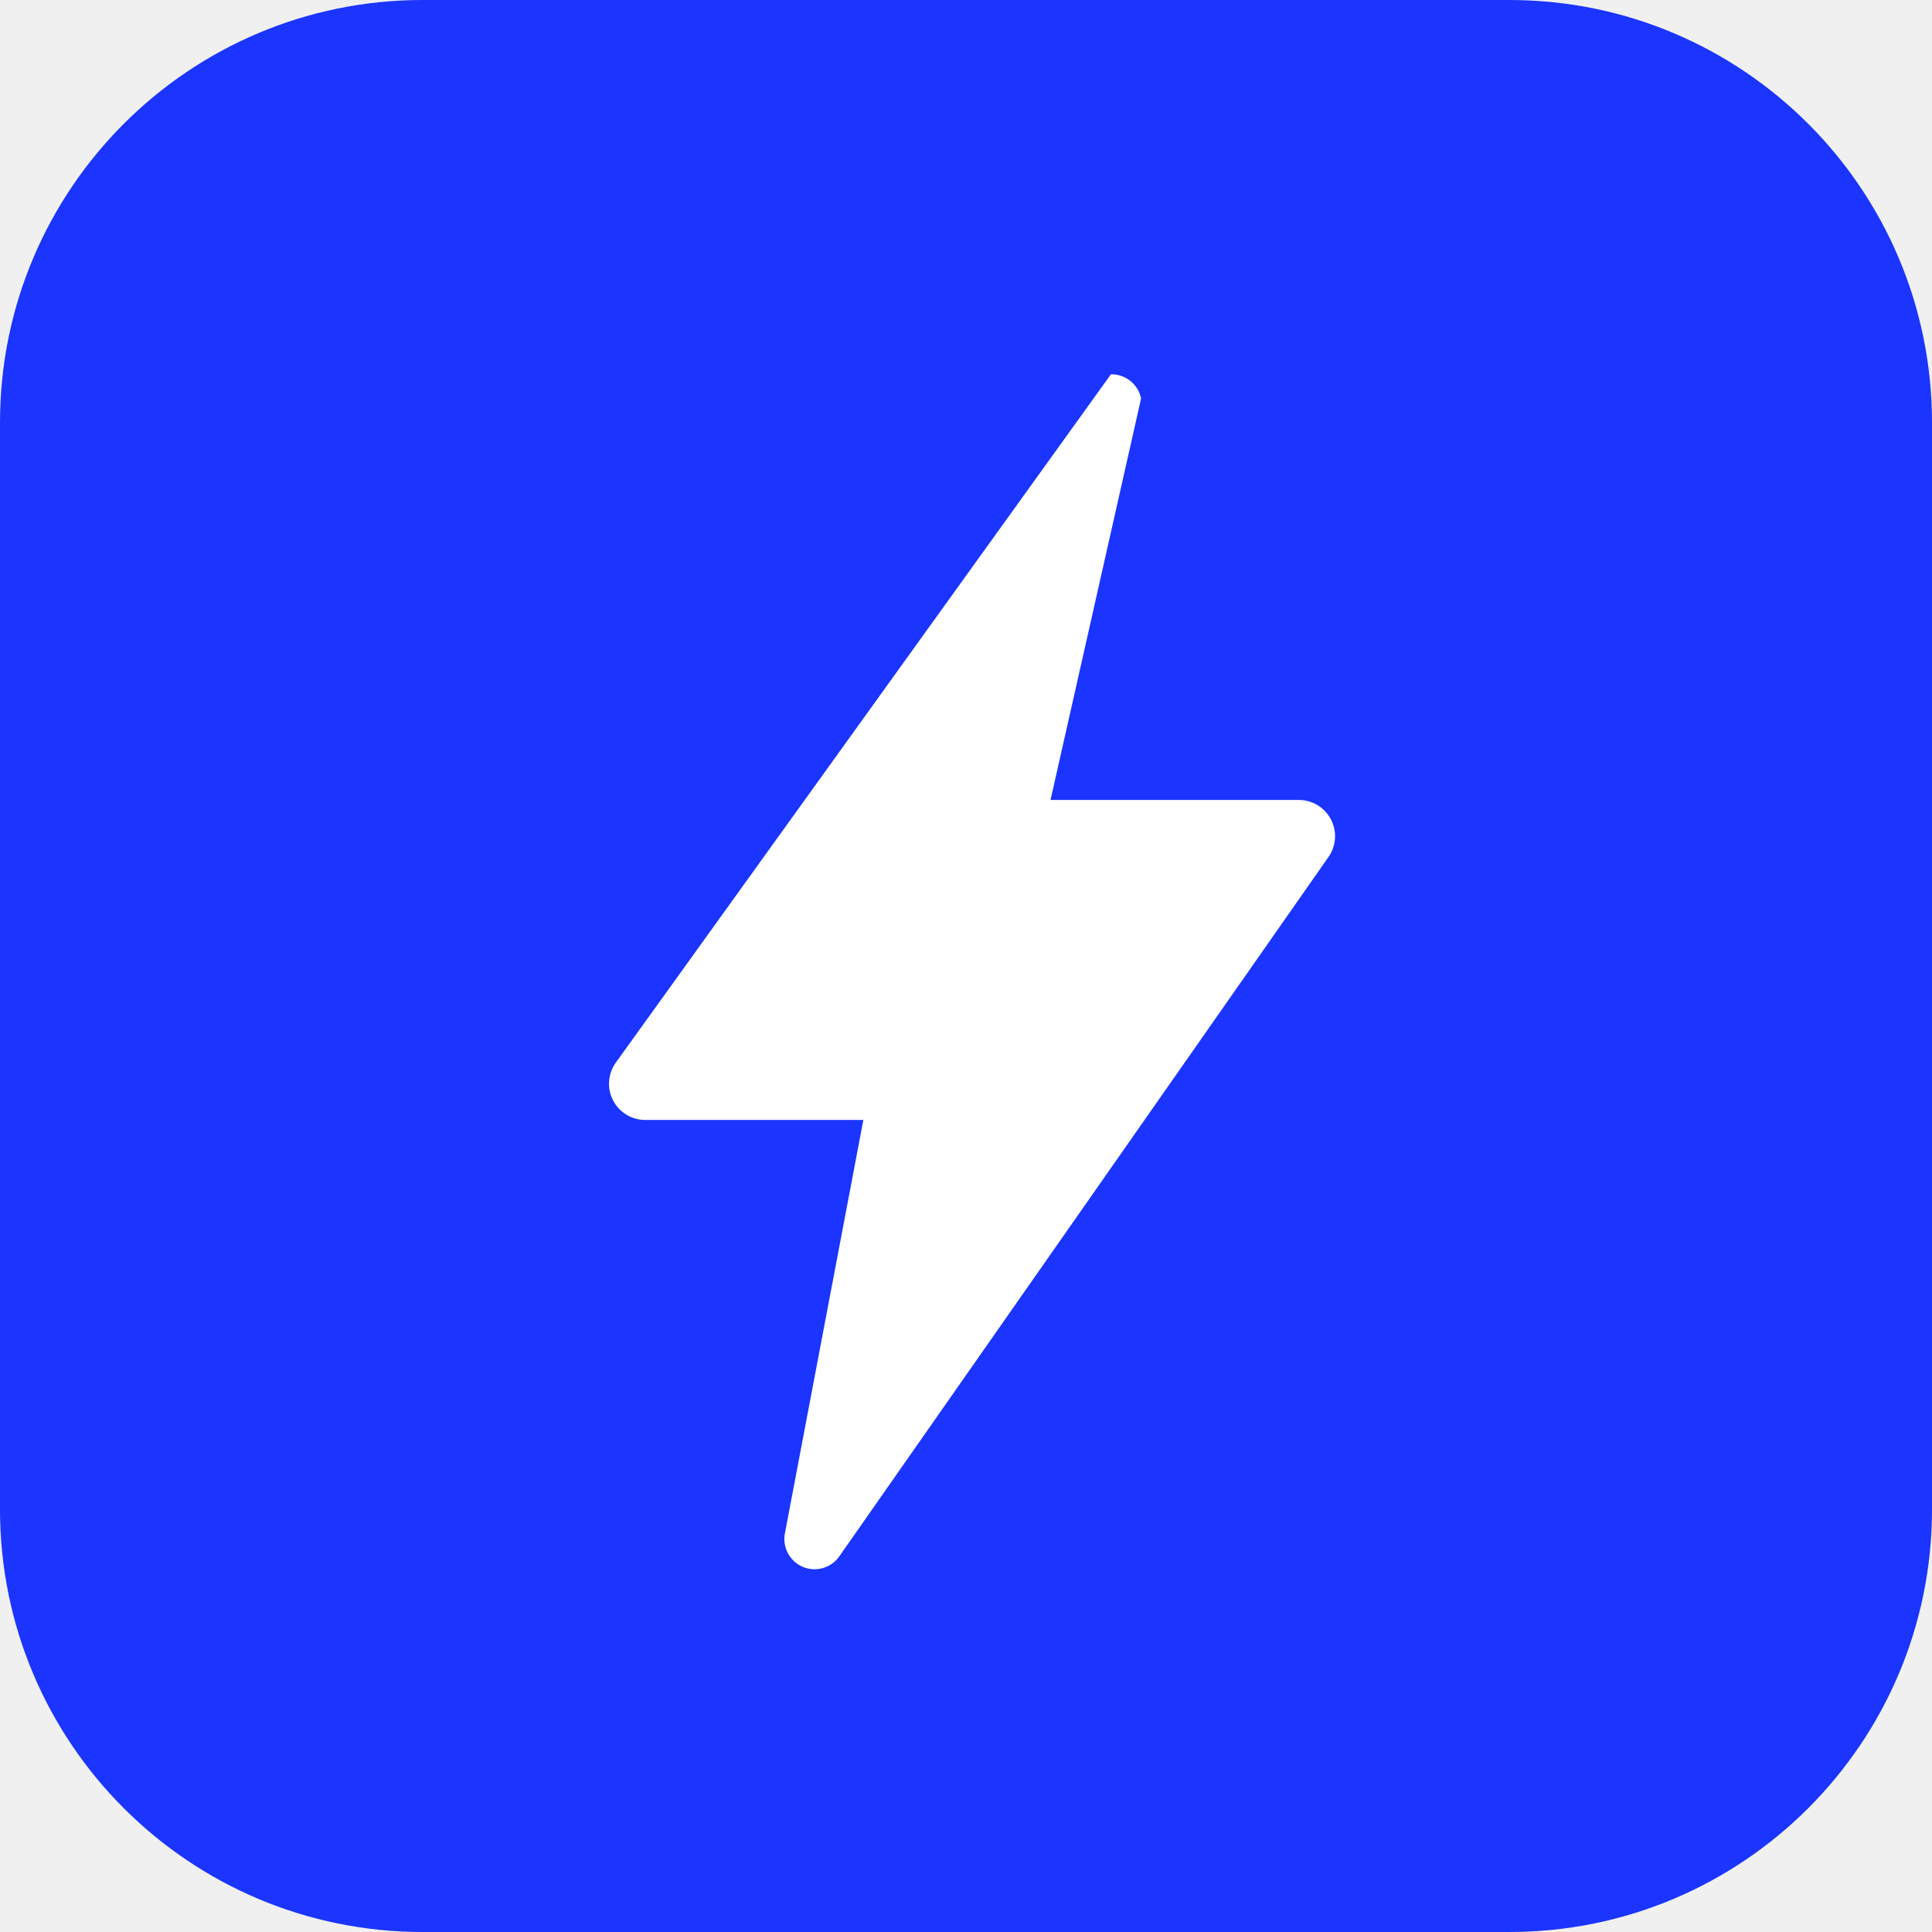
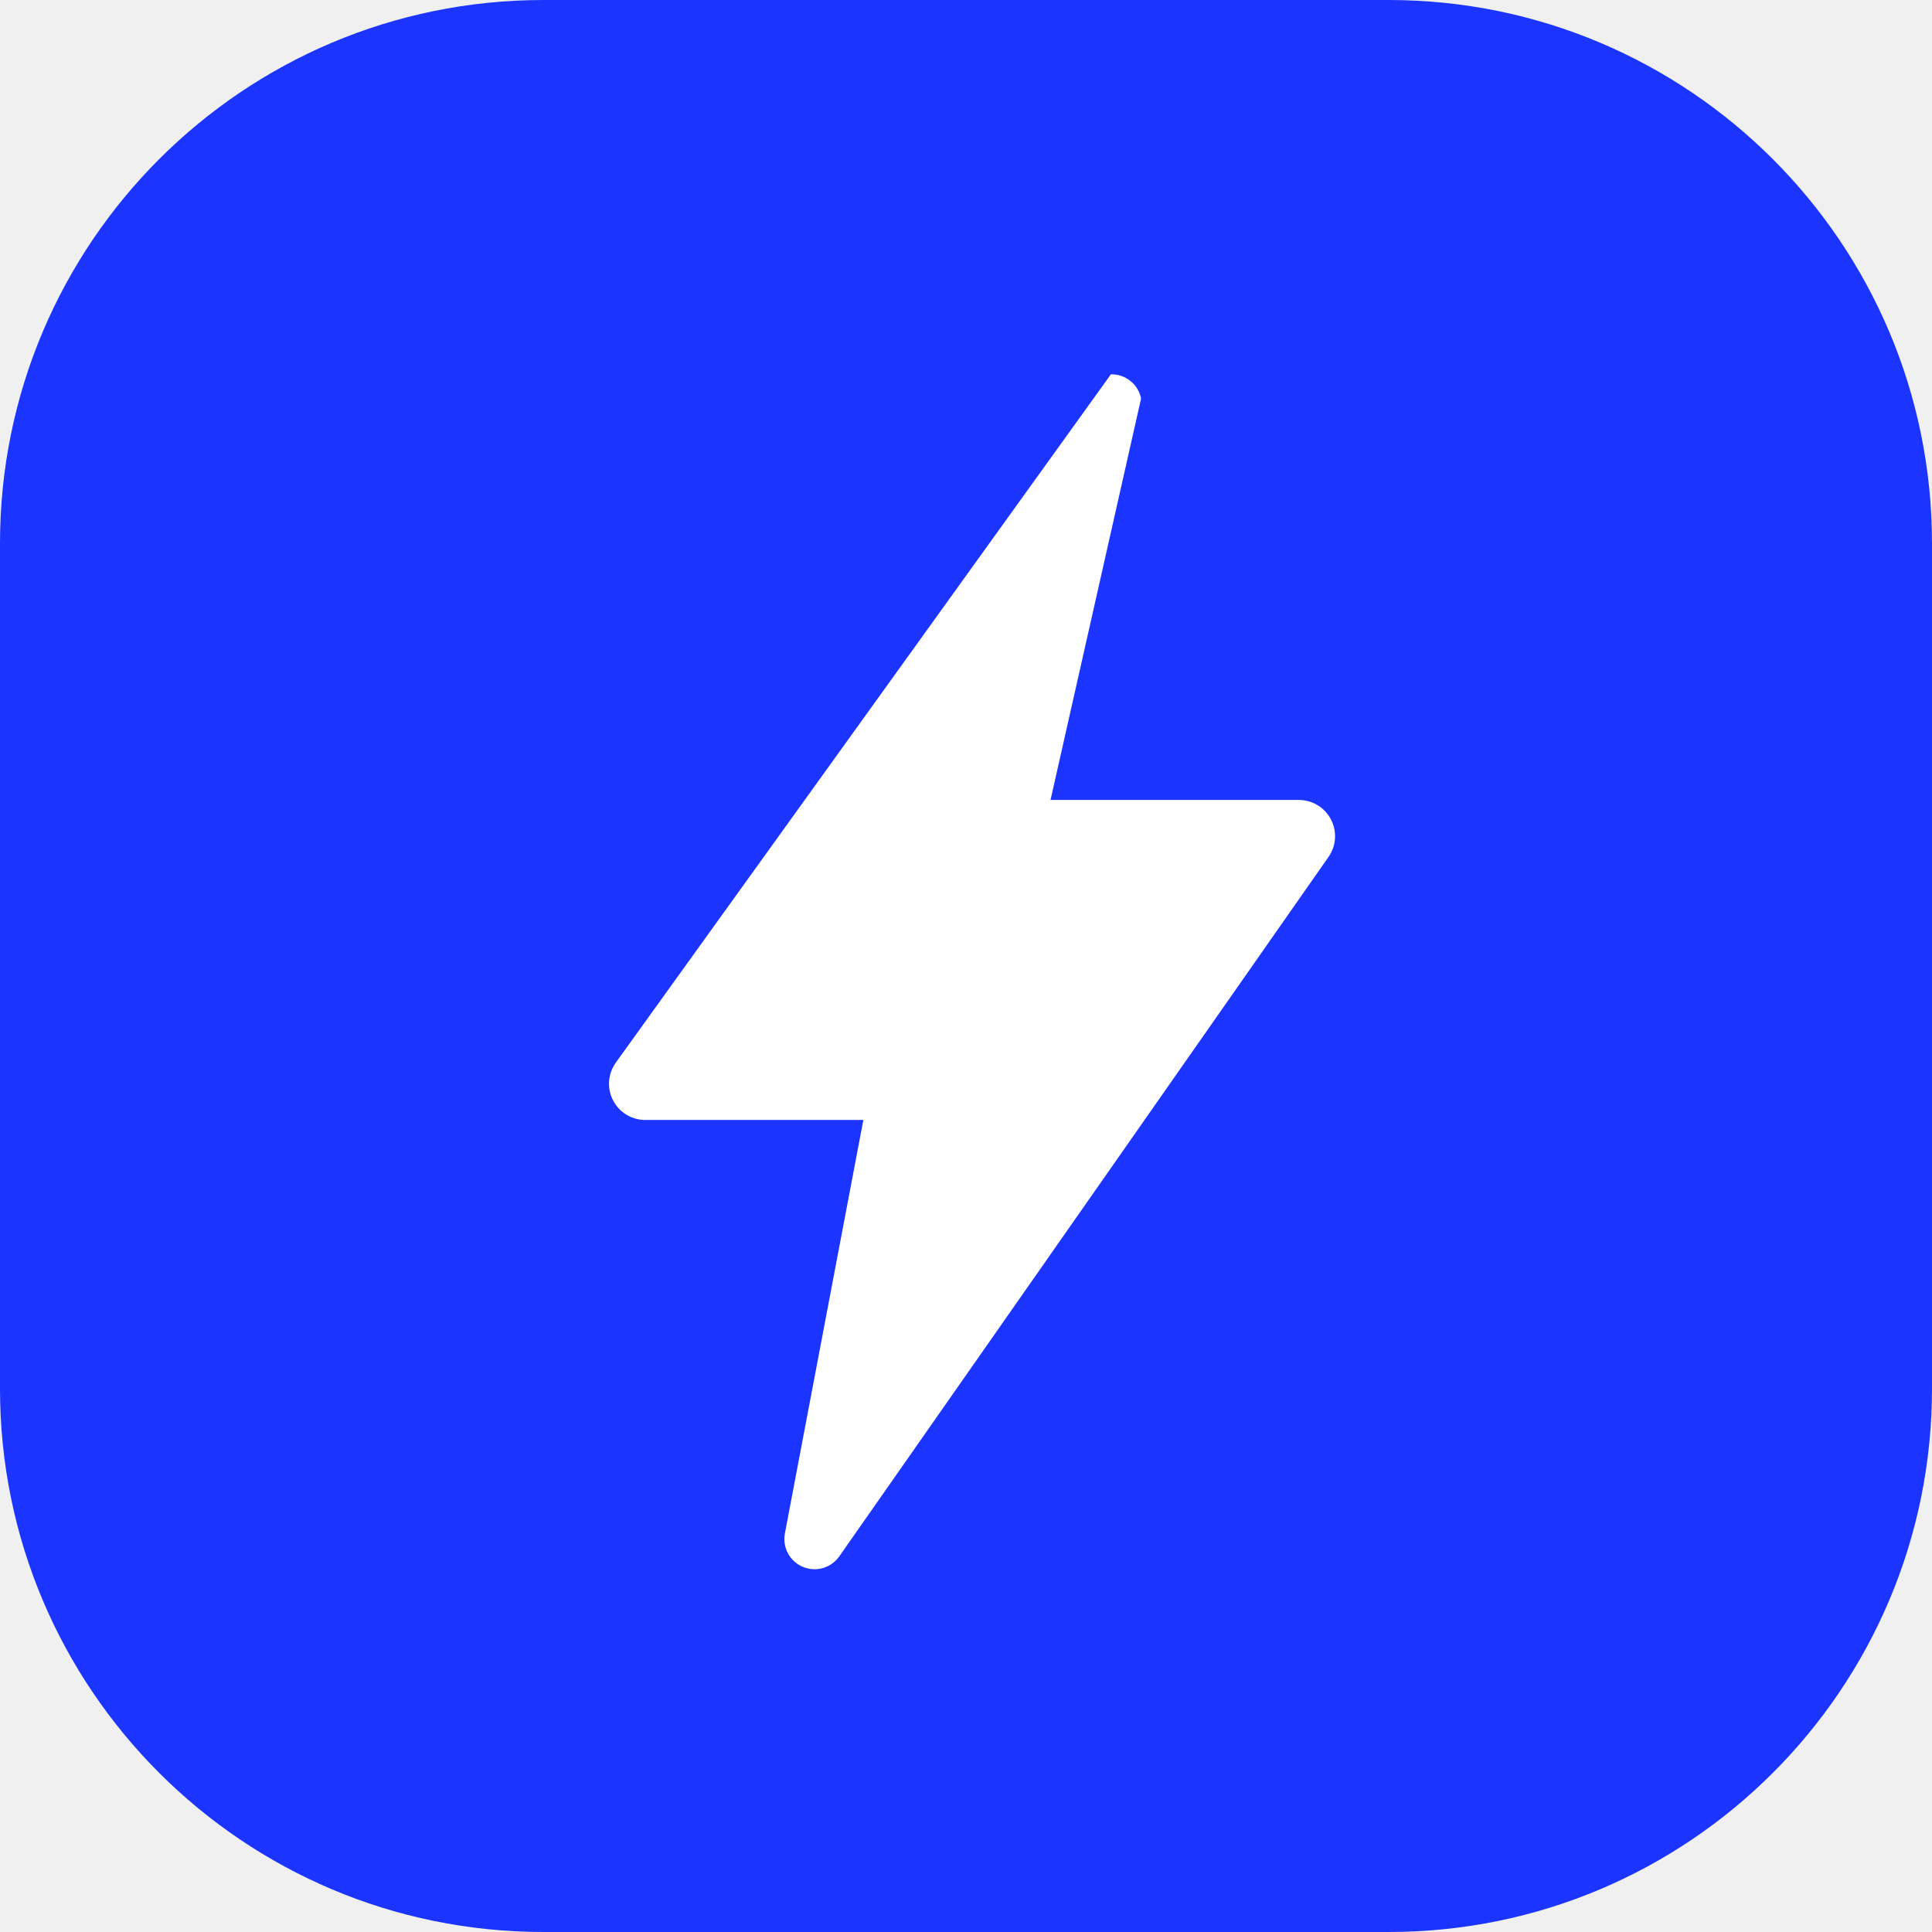
<svg xmlns="http://www.w3.org/2000/svg" viewBox="0 0 32 32">
-   <rect width="32" height="32" rx="7" fill="#1B34FF" />
+   <rect width="32" height="32" rx="9" fill="#1B34FF" />
  <path d="M18.4 6.2 L10.2 17.6 a0.6 0.6 0 0 0 0.5 0.95 H14.3 L13.0 25.4 a0.5 0.5 0 0 0 0.9 0.38 L22.0 14.2 a0.6 0.6 0 0 0 -0.5 -0.95 H17.4 L18.9 6.6 a0.5 0.5 0 0 0 -0.5 -0.4 Z" fill="#fff" />
</svg>
